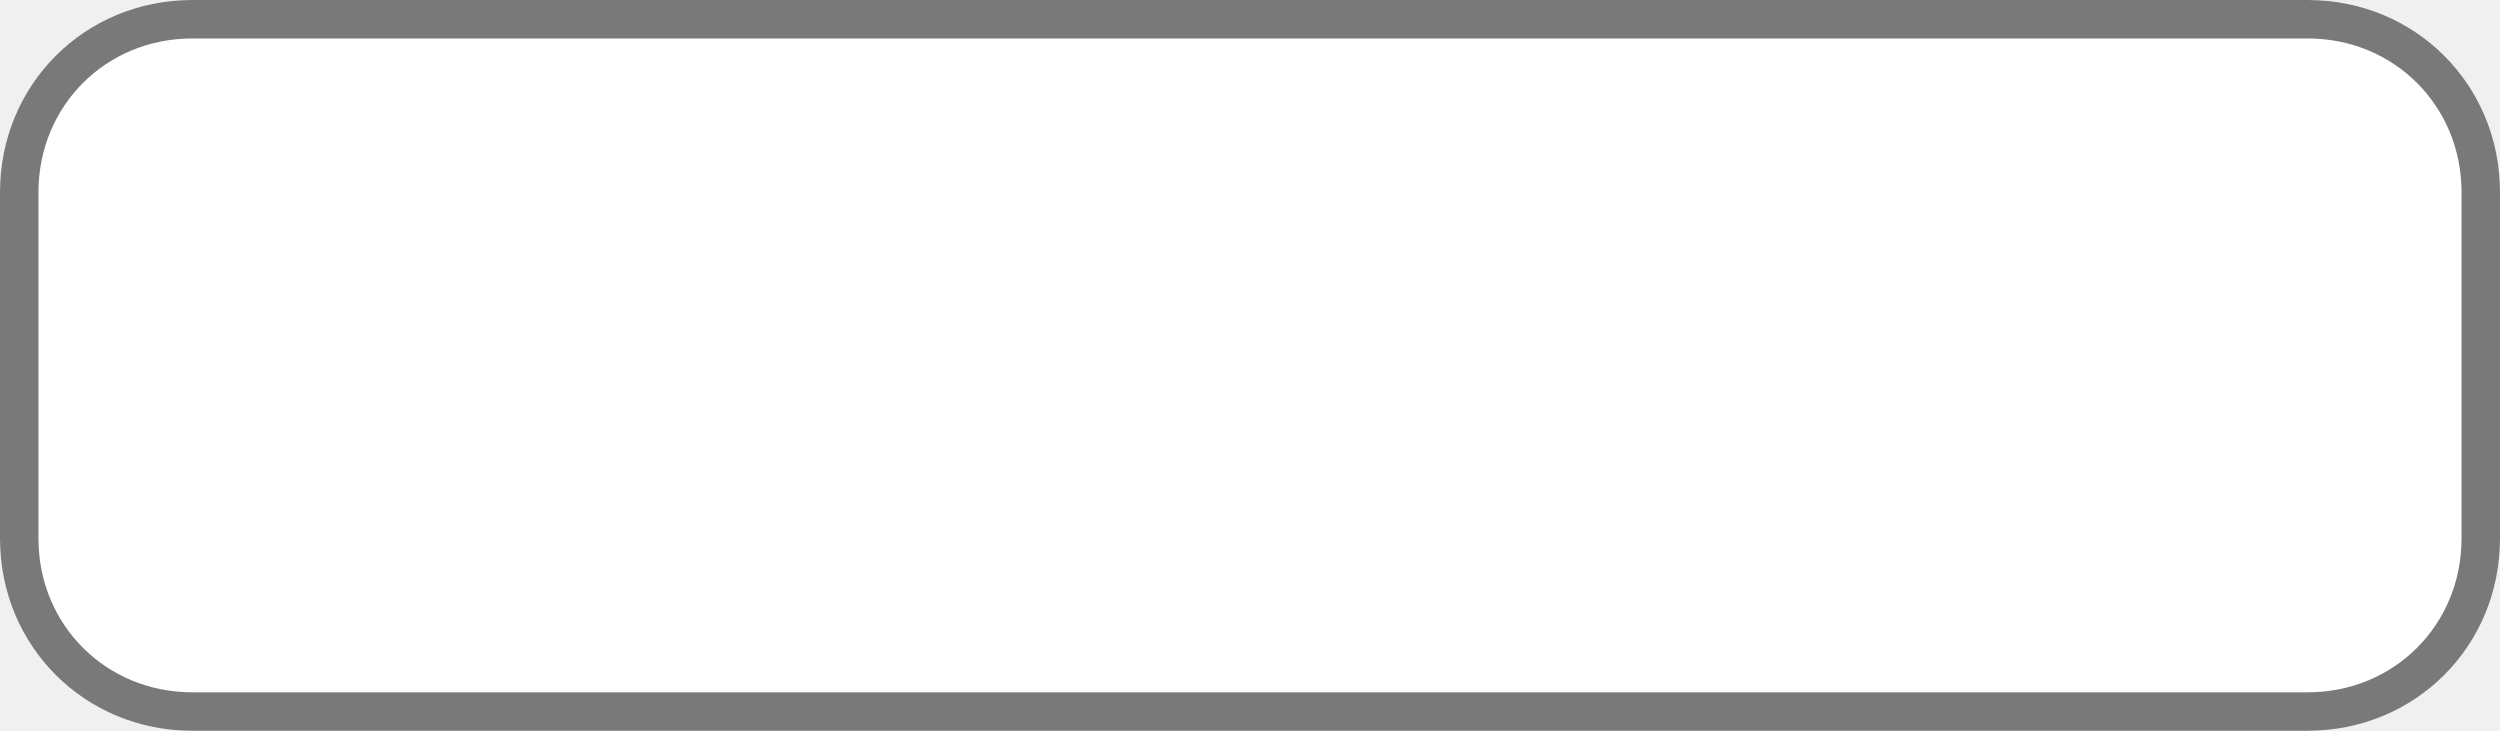
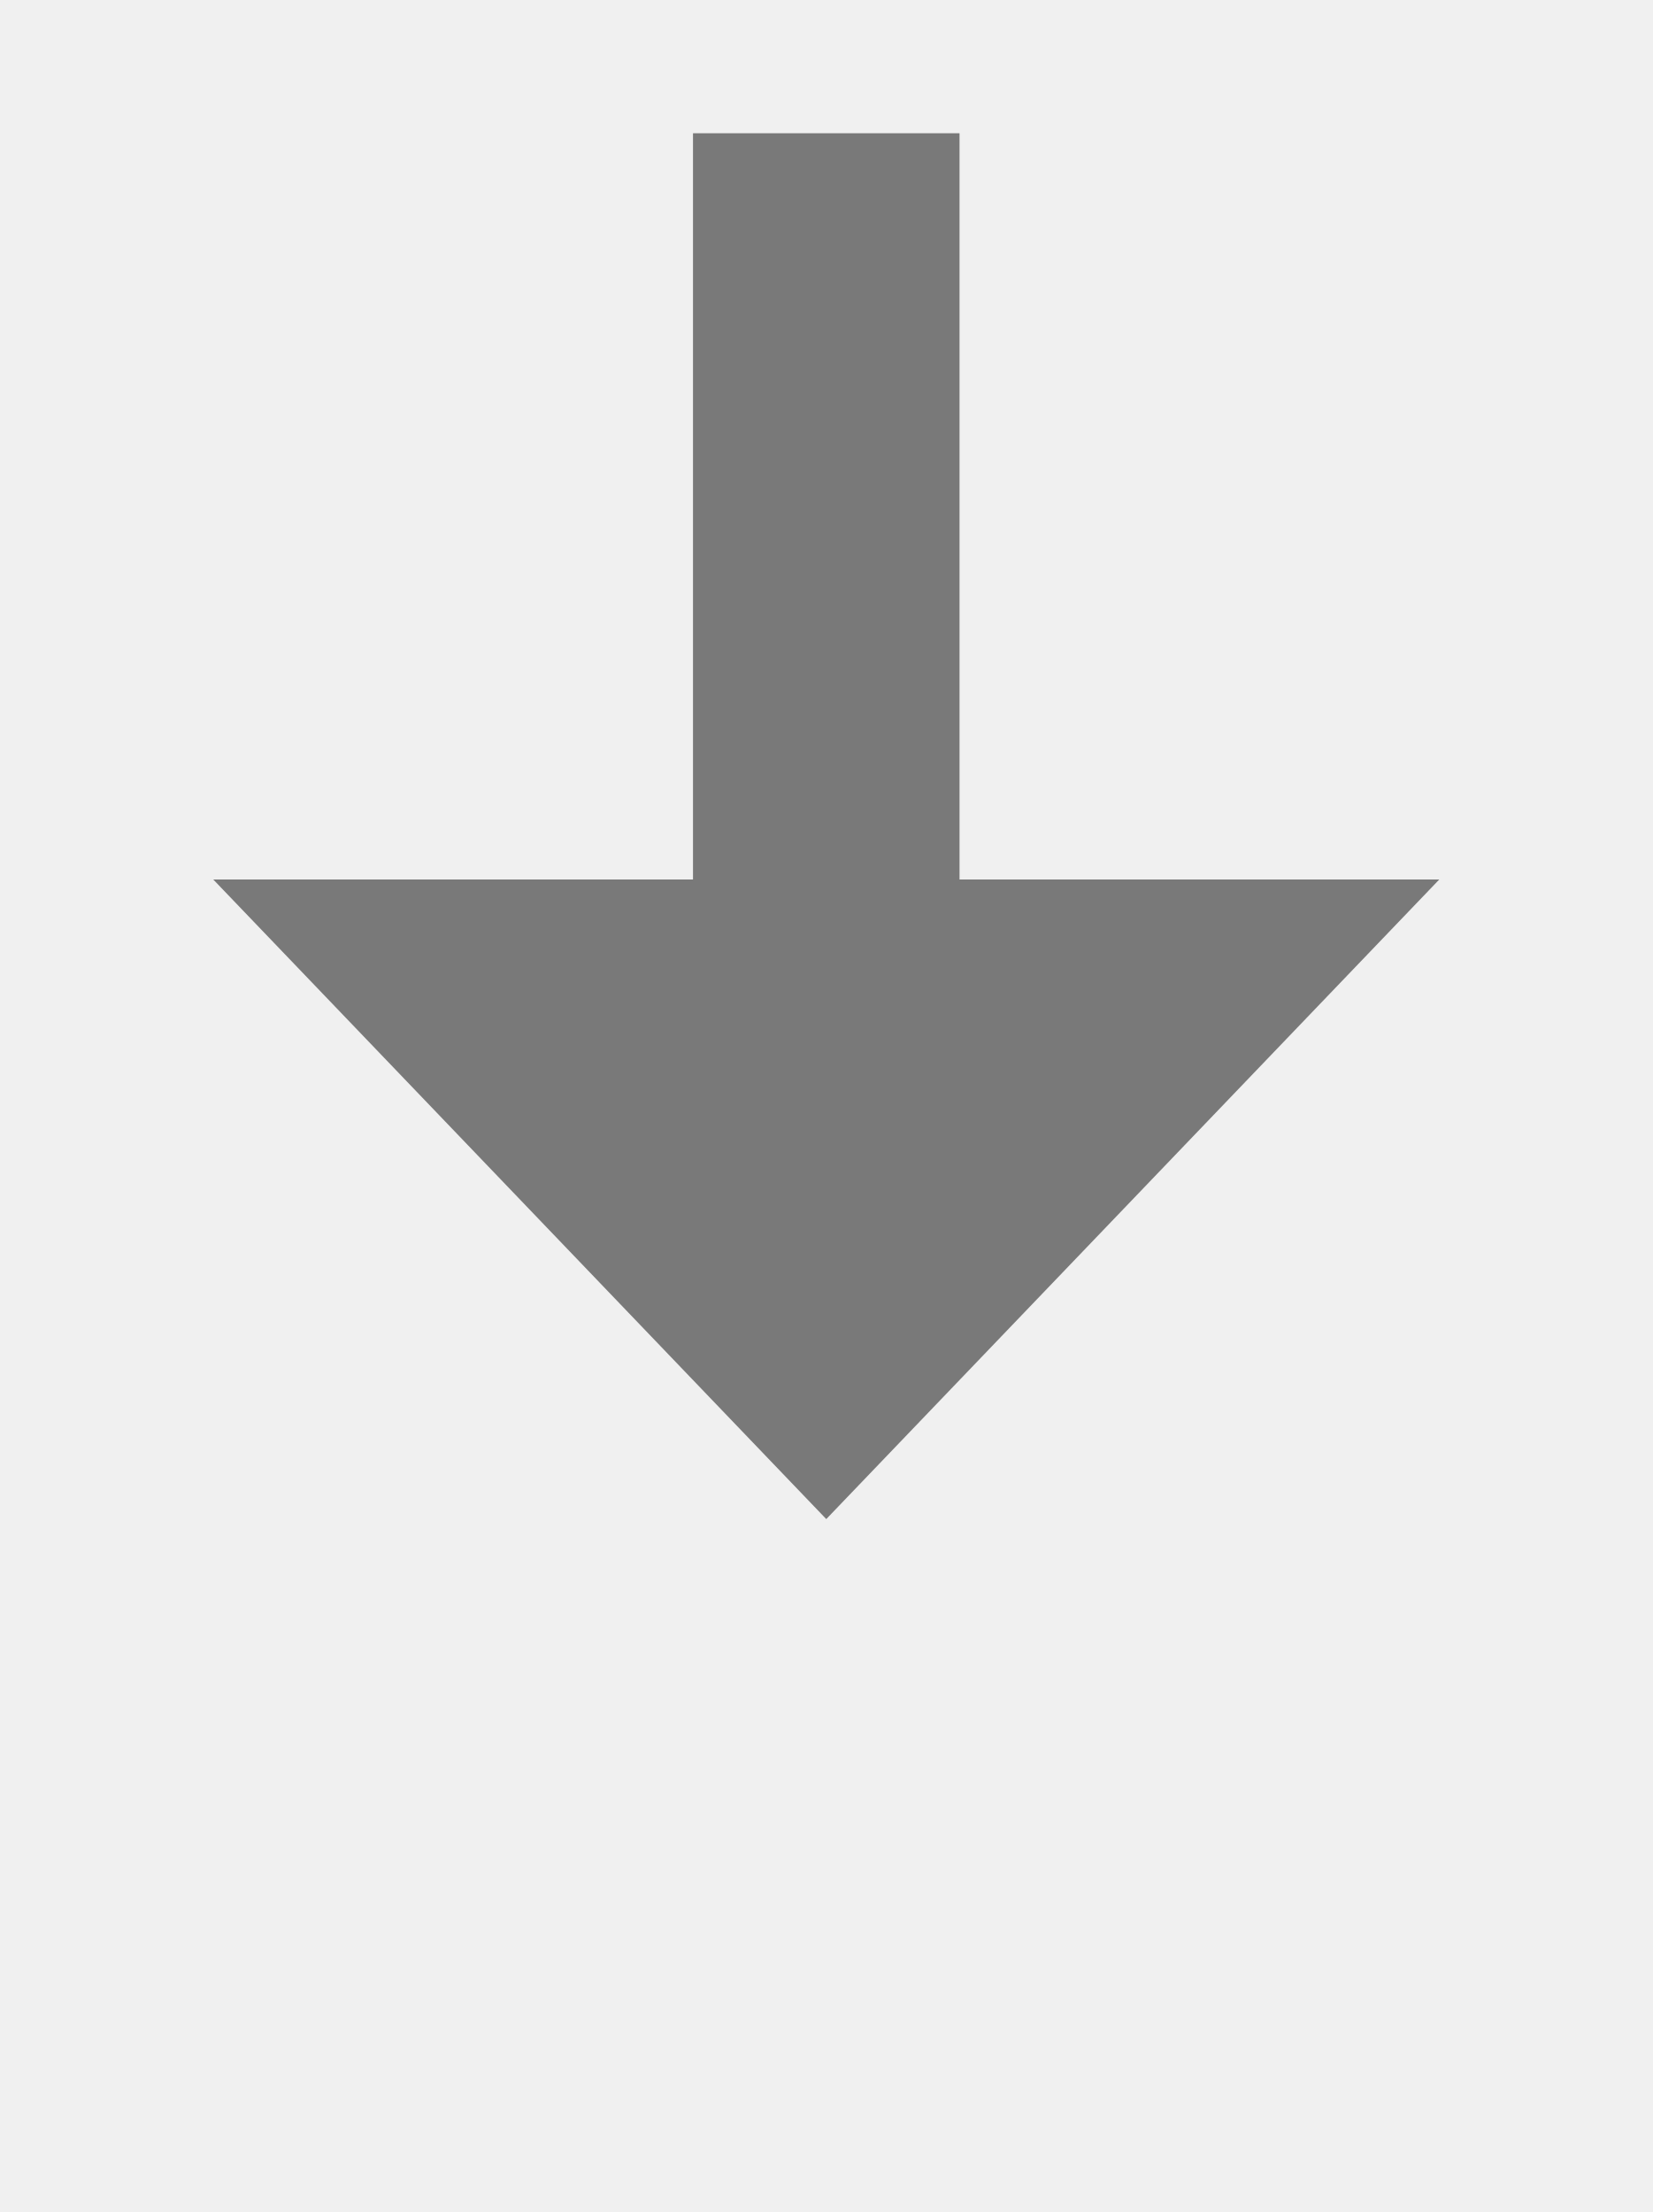
- <svg xmlns="http://www.w3.org/2000/svg" version="1.1" width="65px" height="19px">
-   <defs>
-     <mask fill="white" id="clip2">
-       <path d="M 0 14  C 0 14  0 7.8  0 5  C 0 2.2  2.2 0  5 0  L 49.294 0  L 60 0  C 62.8 0  65 2.2  65 5  L 65 14  C 65 16.8  62.8 19  60 19  L 5 19  C 2.2 19  0 16.8  0 14  Z " fill-rule="evenodd" />
-     </mask>
-   </defs>
-   <g transform="matrix(1 0 0 1 -678 -276 )">
-     <path d="M 0 14  C 0 14  0 7.8  0 5  C 0 2.2  2.2 0  5 0  L 49.294 0  L 60 0  C 62.8 0  65 2.2  65 5  L 65 14  C 65 16.8  62.8 19  60 19  L 5 19  C 2.2 19  0 16.8  0 14  Z " fill-rule="nonzero" fill="#ffffff" stroke="none" transform="matrix(1 0 0 1 678 276 )" />
-     <path d="M 0 14  C 0 14  0 7.8  0 5  C 0 2.2  2.2 0  5 0  L 49.294 0  L 60 0  C 62.8 0  65 2.2  65 5  L 65 14  C 65 16.8  62.8 19  60 19  L 5 19  C 2.2 19  0 16.8  0 14  Z " stroke-width="2" stroke="#797979" fill="none" transform="matrix(1 0 0 1 678 276 )" mask="url(#clip2)" />
+ <svg xmlns="http://www.w3.org/2000/svg" version="1.1" width="31px" height="41.5px">
+   <g transform="matrix(1 0 0 1 -417 -468.5 )">
+     <path d="M 421 485  L 432.5 497  L 444 485  L 421 485  Z " fill-rule="nonzero" fill="#797979" stroke="none" />
+     <path d="M 432.5 471  L 432.5 488  " stroke-width="5" stroke="#797979" fill="none" />
  </g>
</svg>
